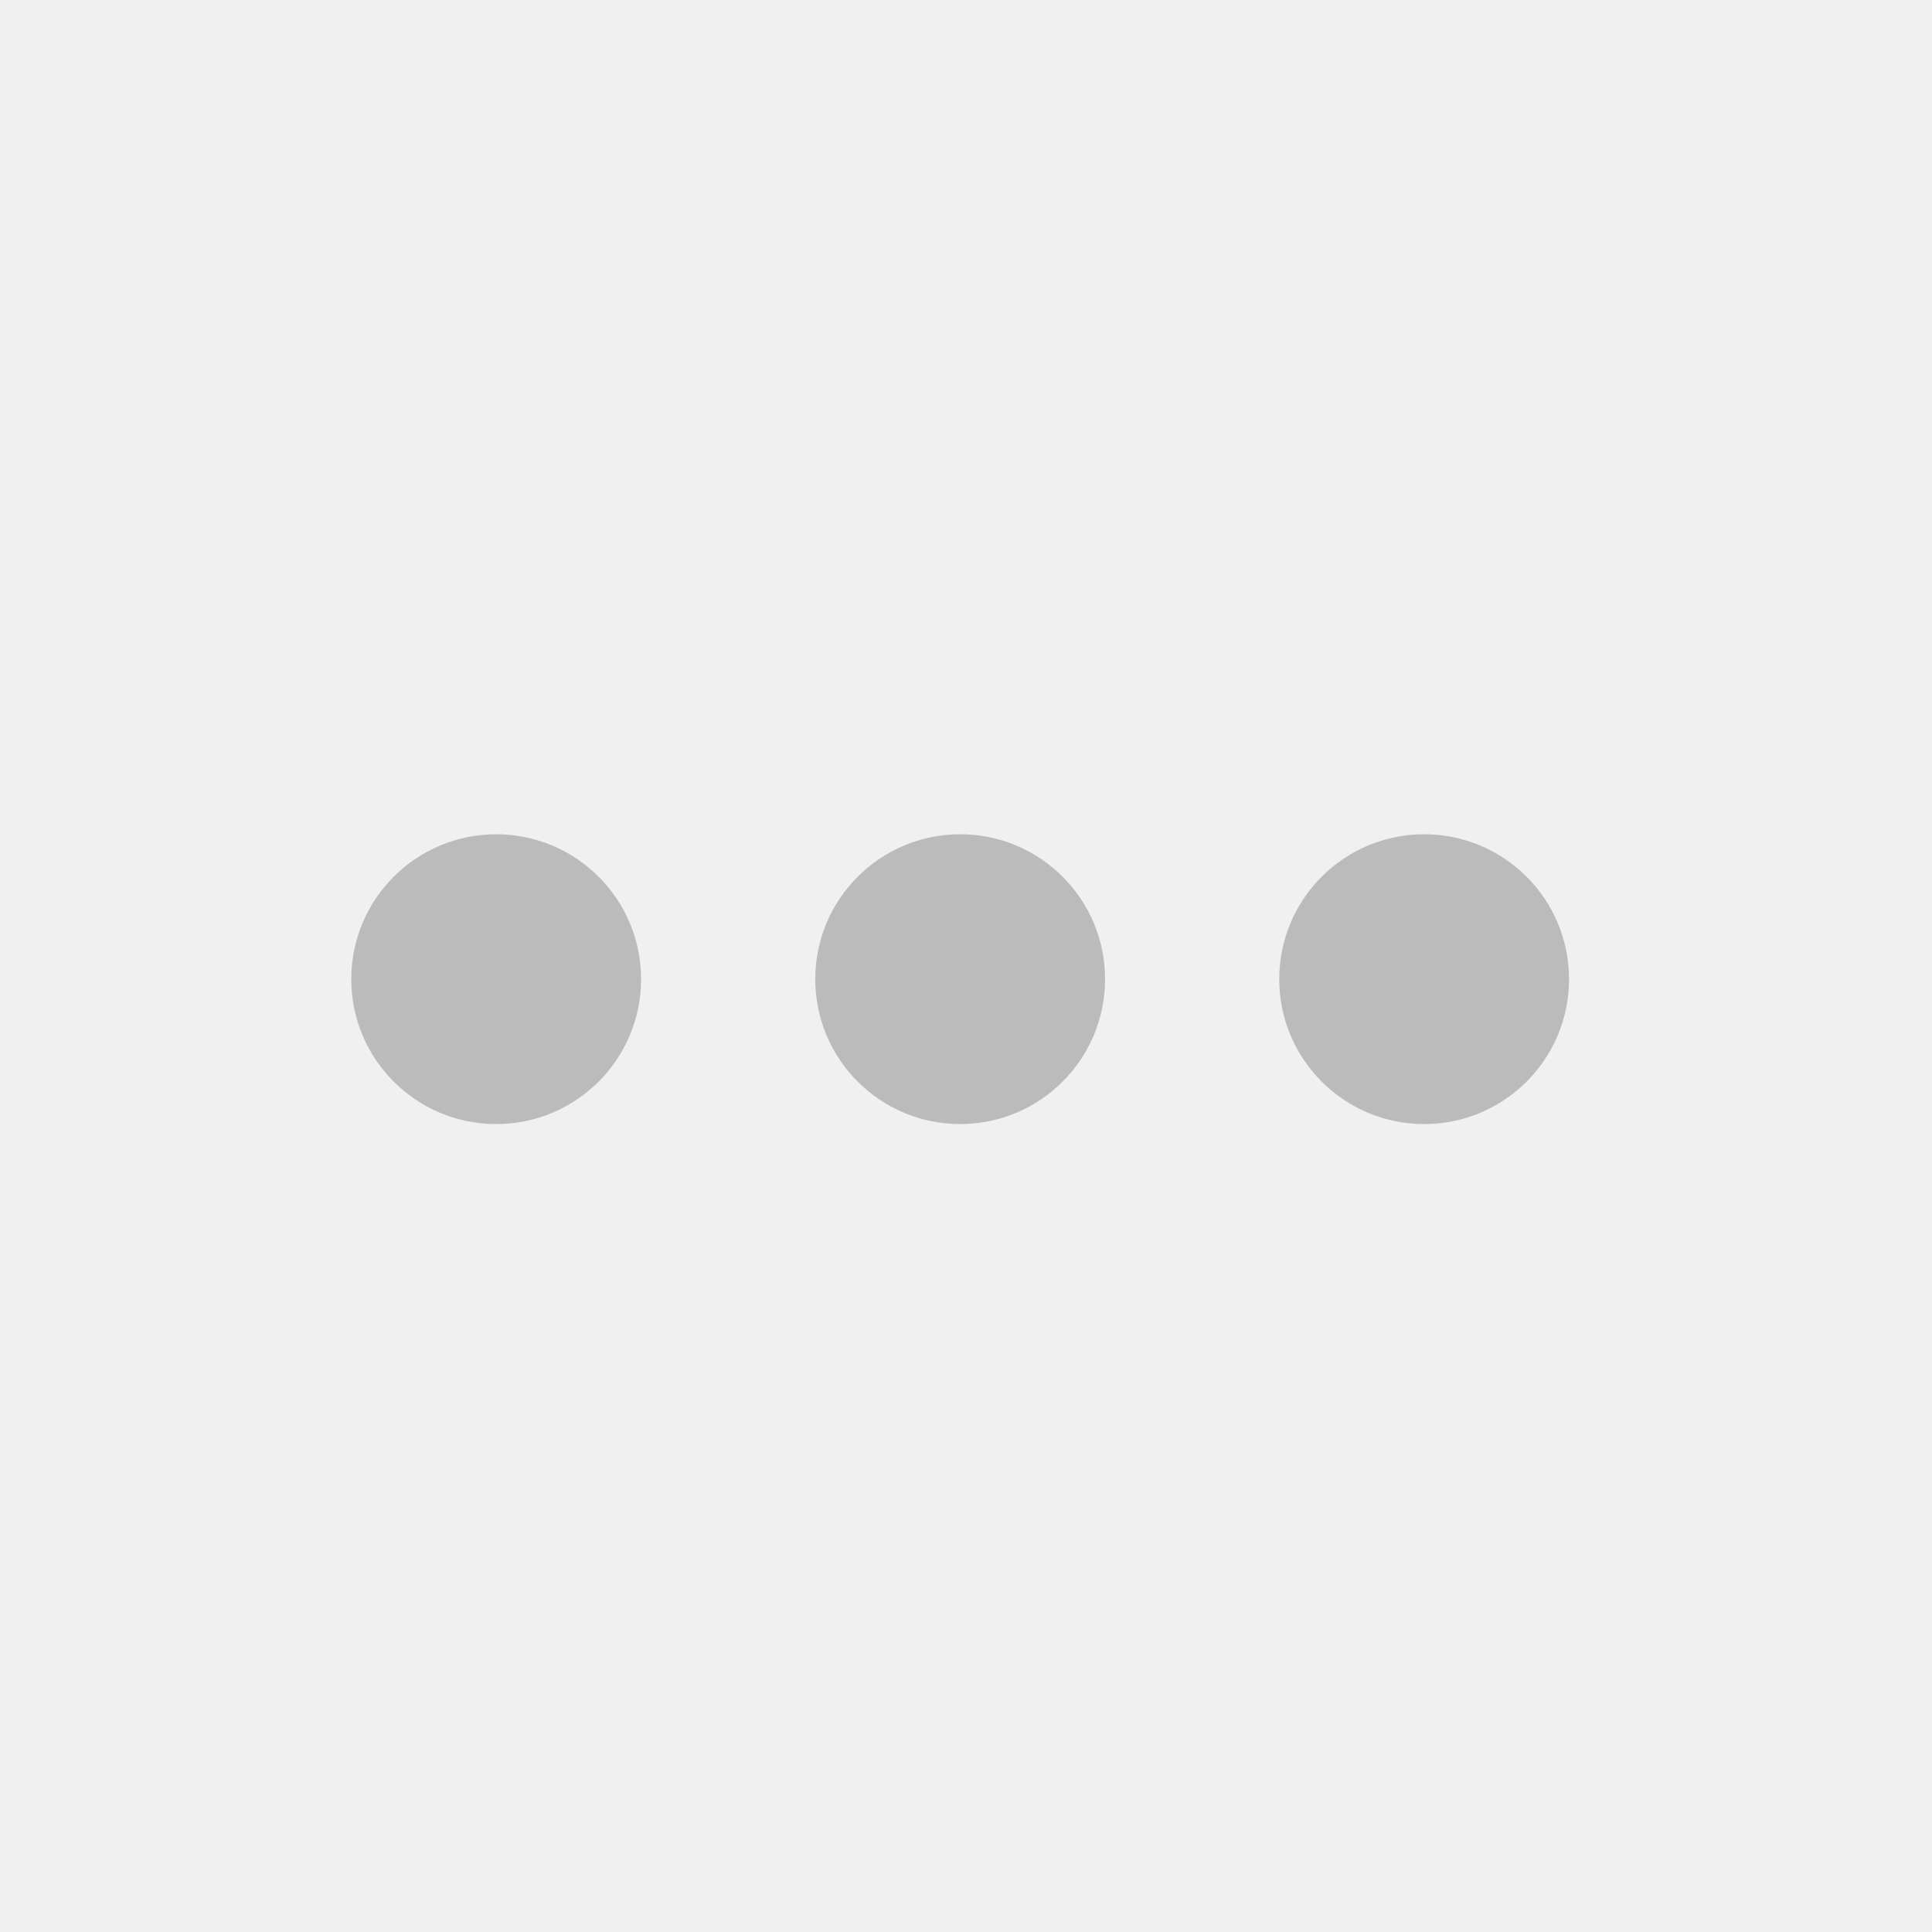
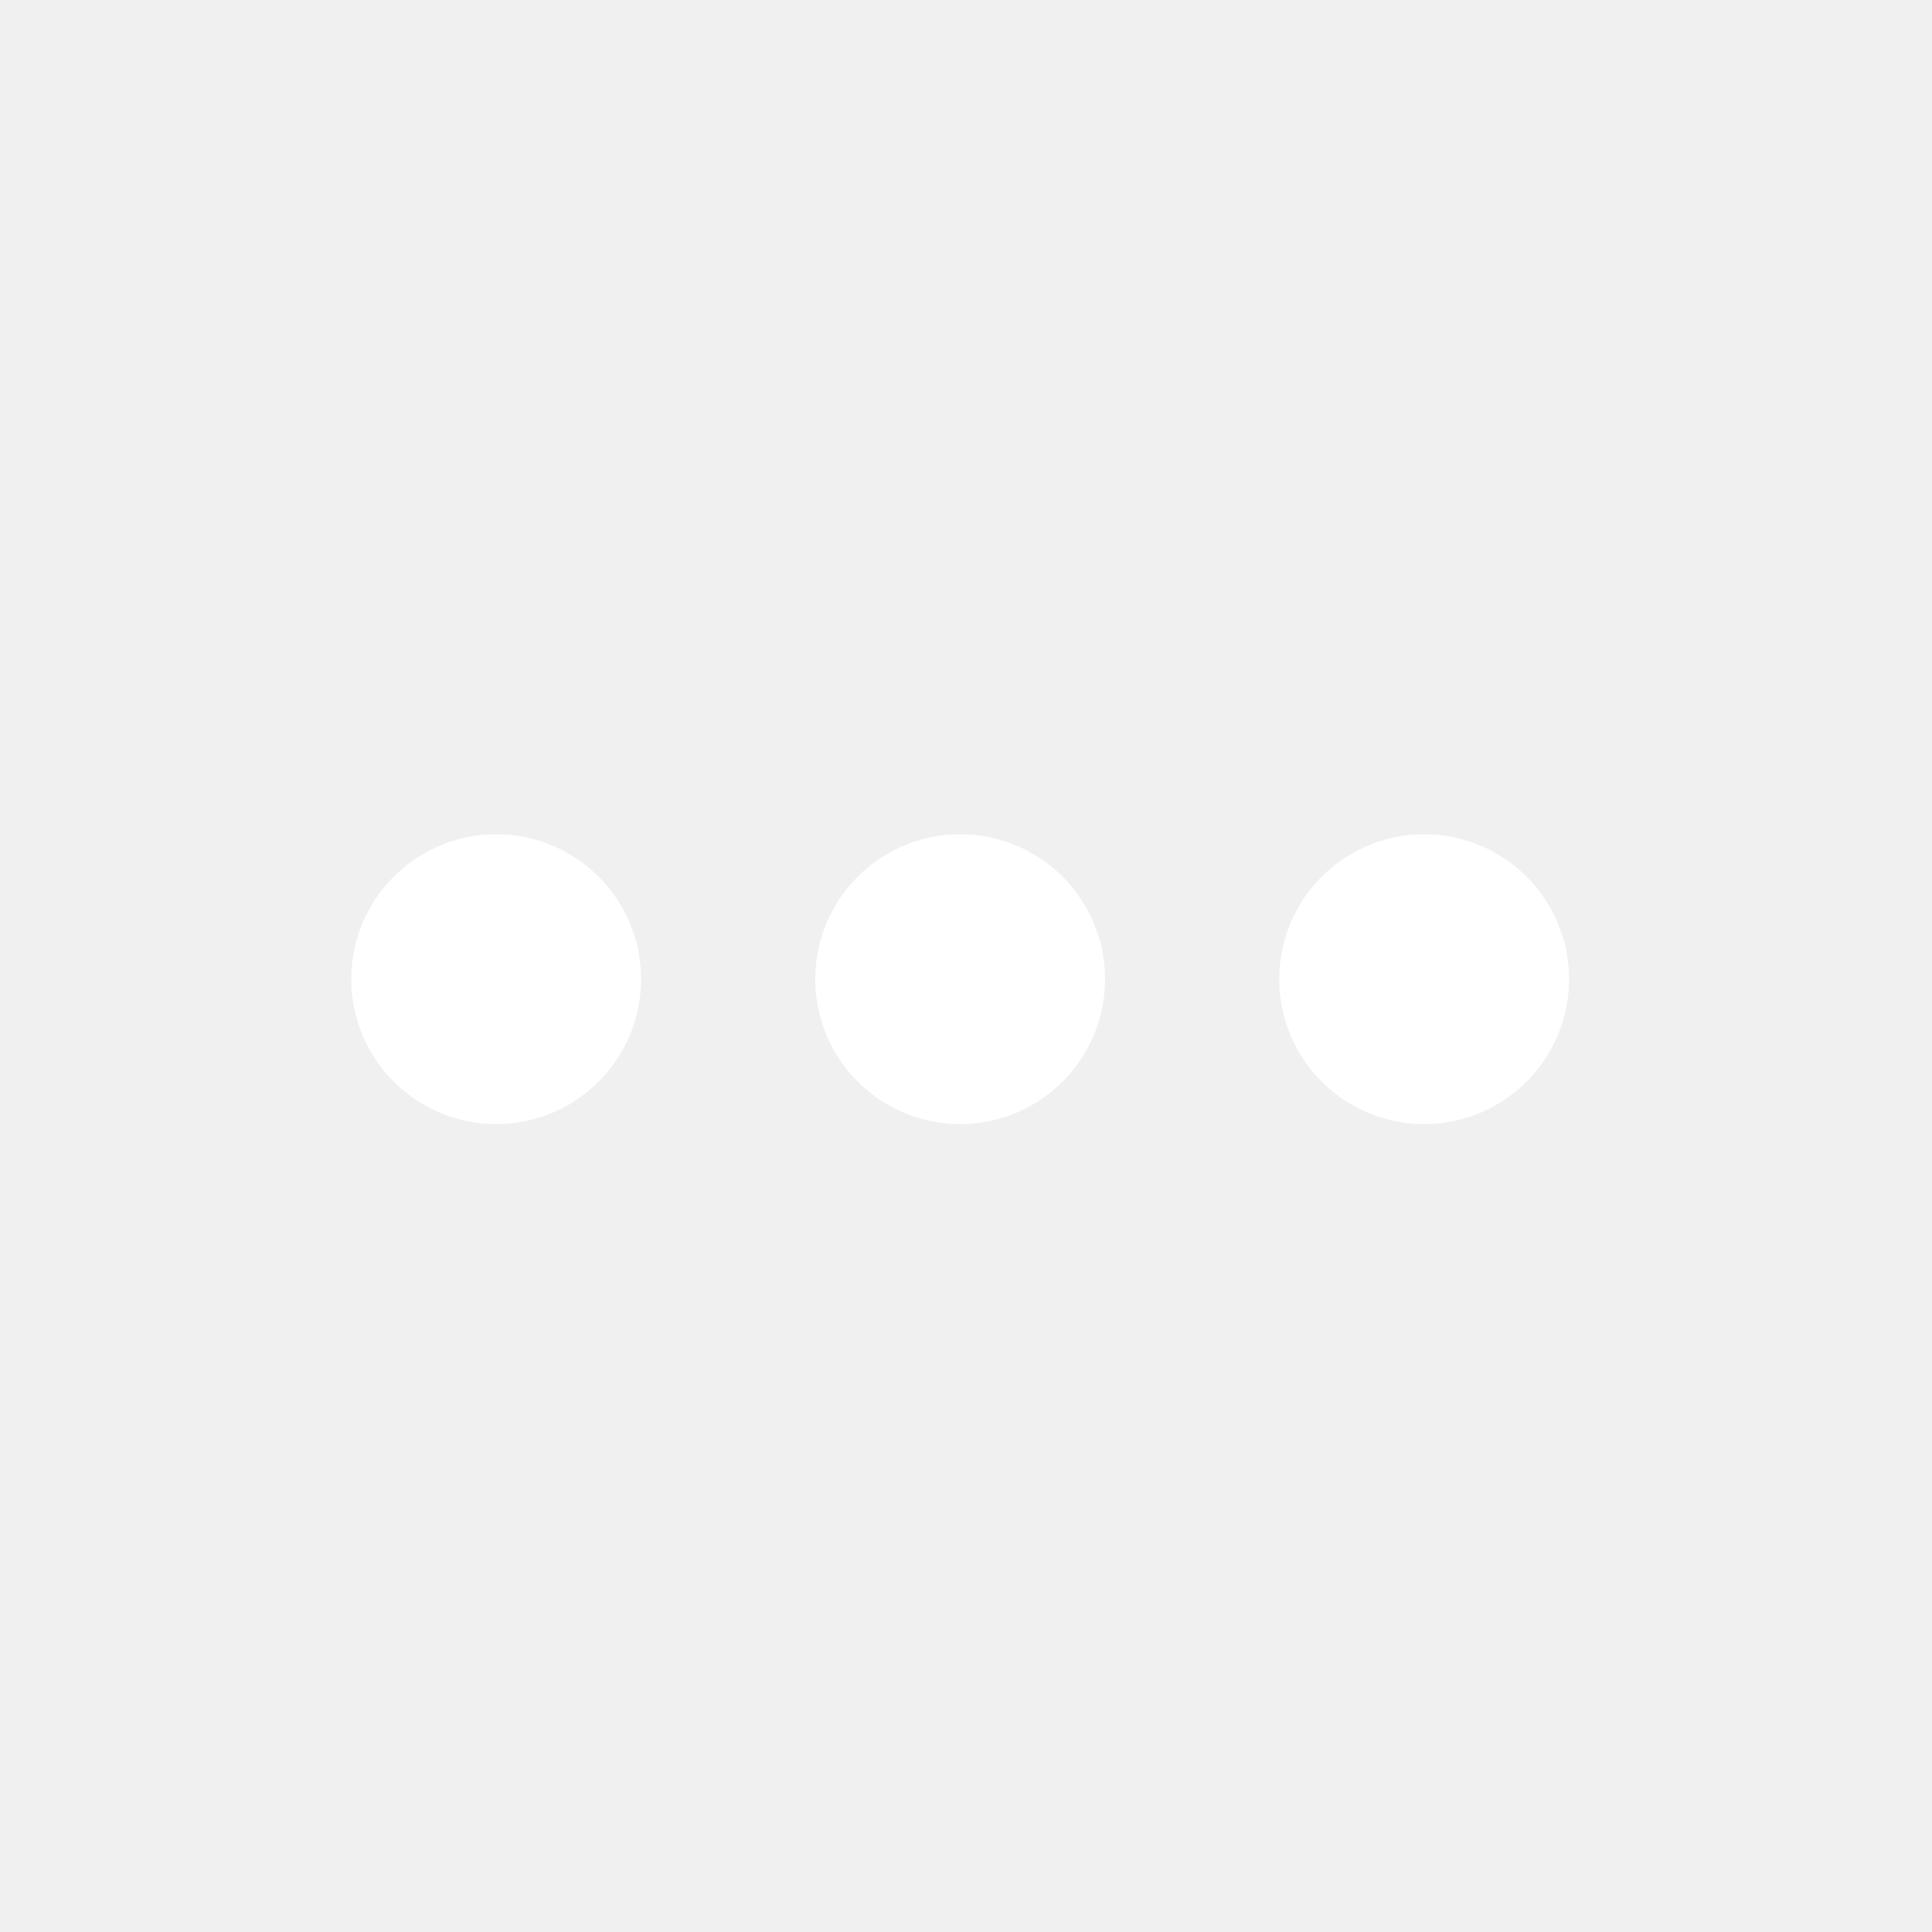
<svg xmlns="http://www.w3.org/2000/svg" viewBox="0 0 44 44">
  <defs>
-     <style>.a{fill:none;}.b{clip-path:url(#a);}.c{fill:#bbb;}</style>
+     <style>.a{fill:none;}.b{clip-path:url(#a);}.c{fill:#fff;}</style>
    <clipPath id="a">
      <rect class="a" width="44" height="44" />
    </clipPath>
  </defs>
  <g class="b" transform="translate(0)">
    <g transform="translate(-296.71 -625.333)">
      <circle class="c" cx="3.3" cy="3.3" r="3.3" transform="translate(304.71 644.333)" />
      <circle class="c" cx="3.3" cy="3.3" r="3.3" transform="translate(315.277 644.333)" />
      <circle class="c" cx="3.3" cy="3.3" r="3.3" transform="translate(325.844 644.333)" />
    </g>
    <rect class="a" width="44" height="44" />
  </g>
</svg>
